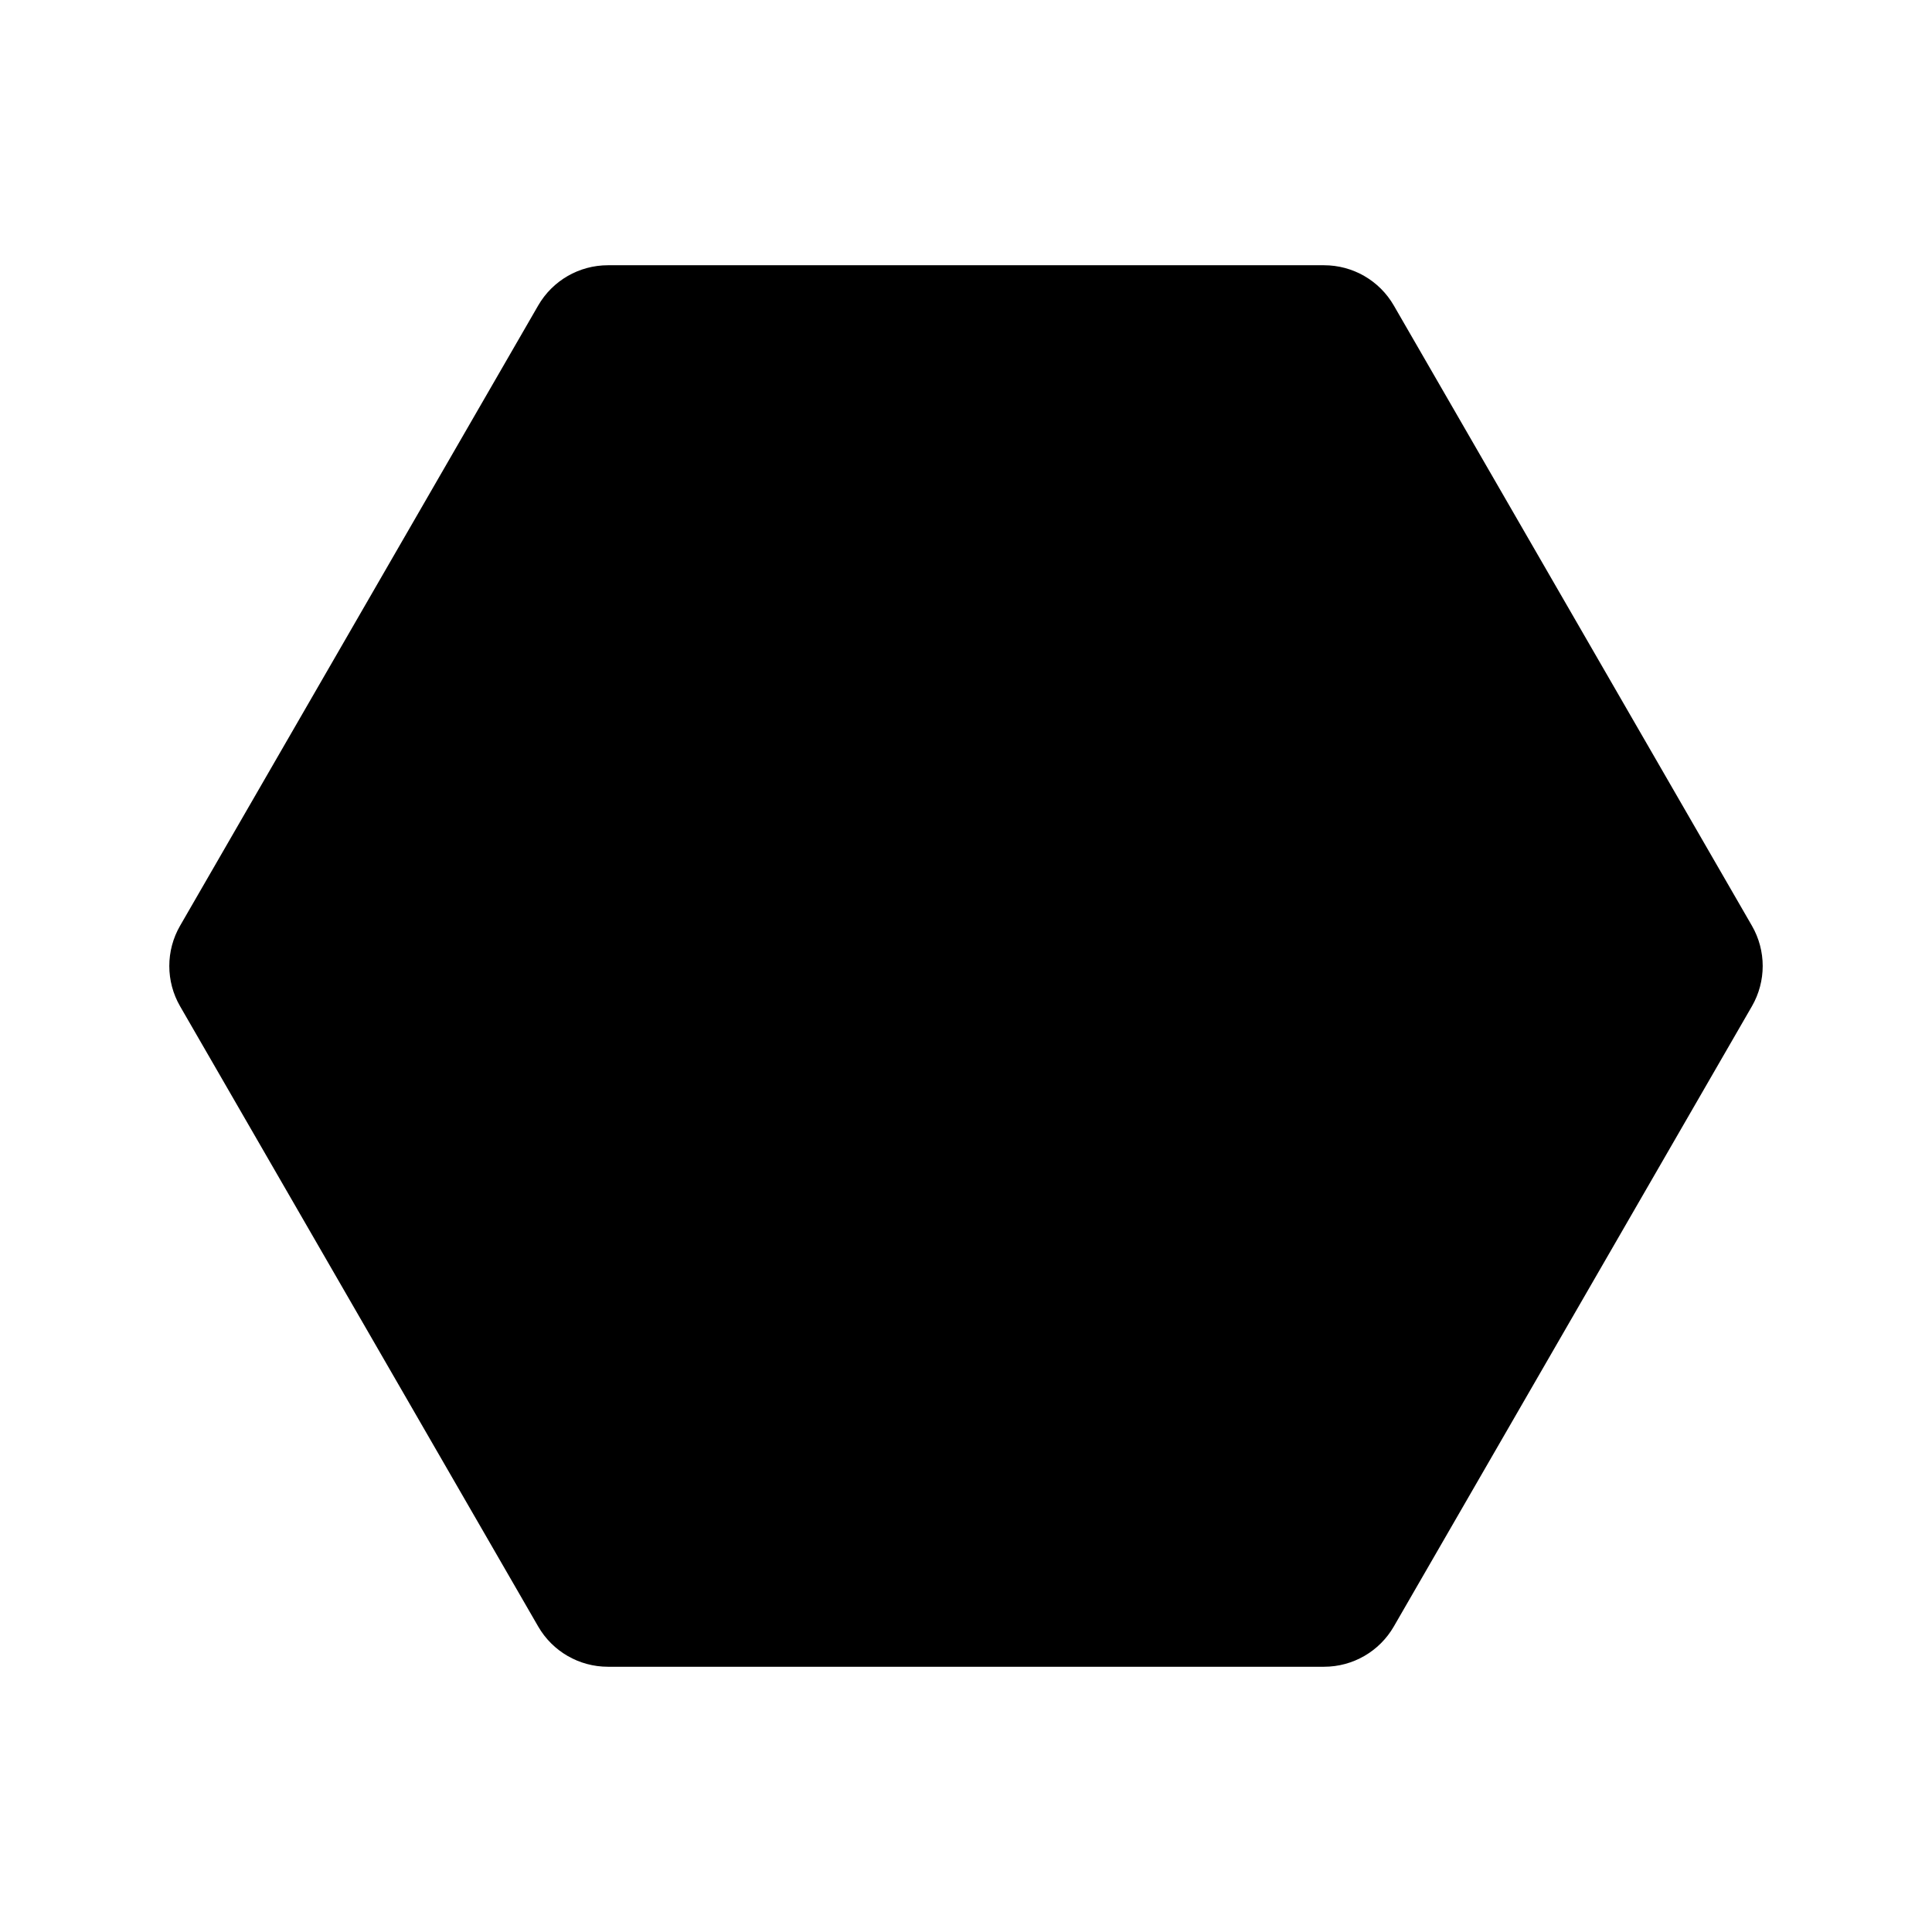
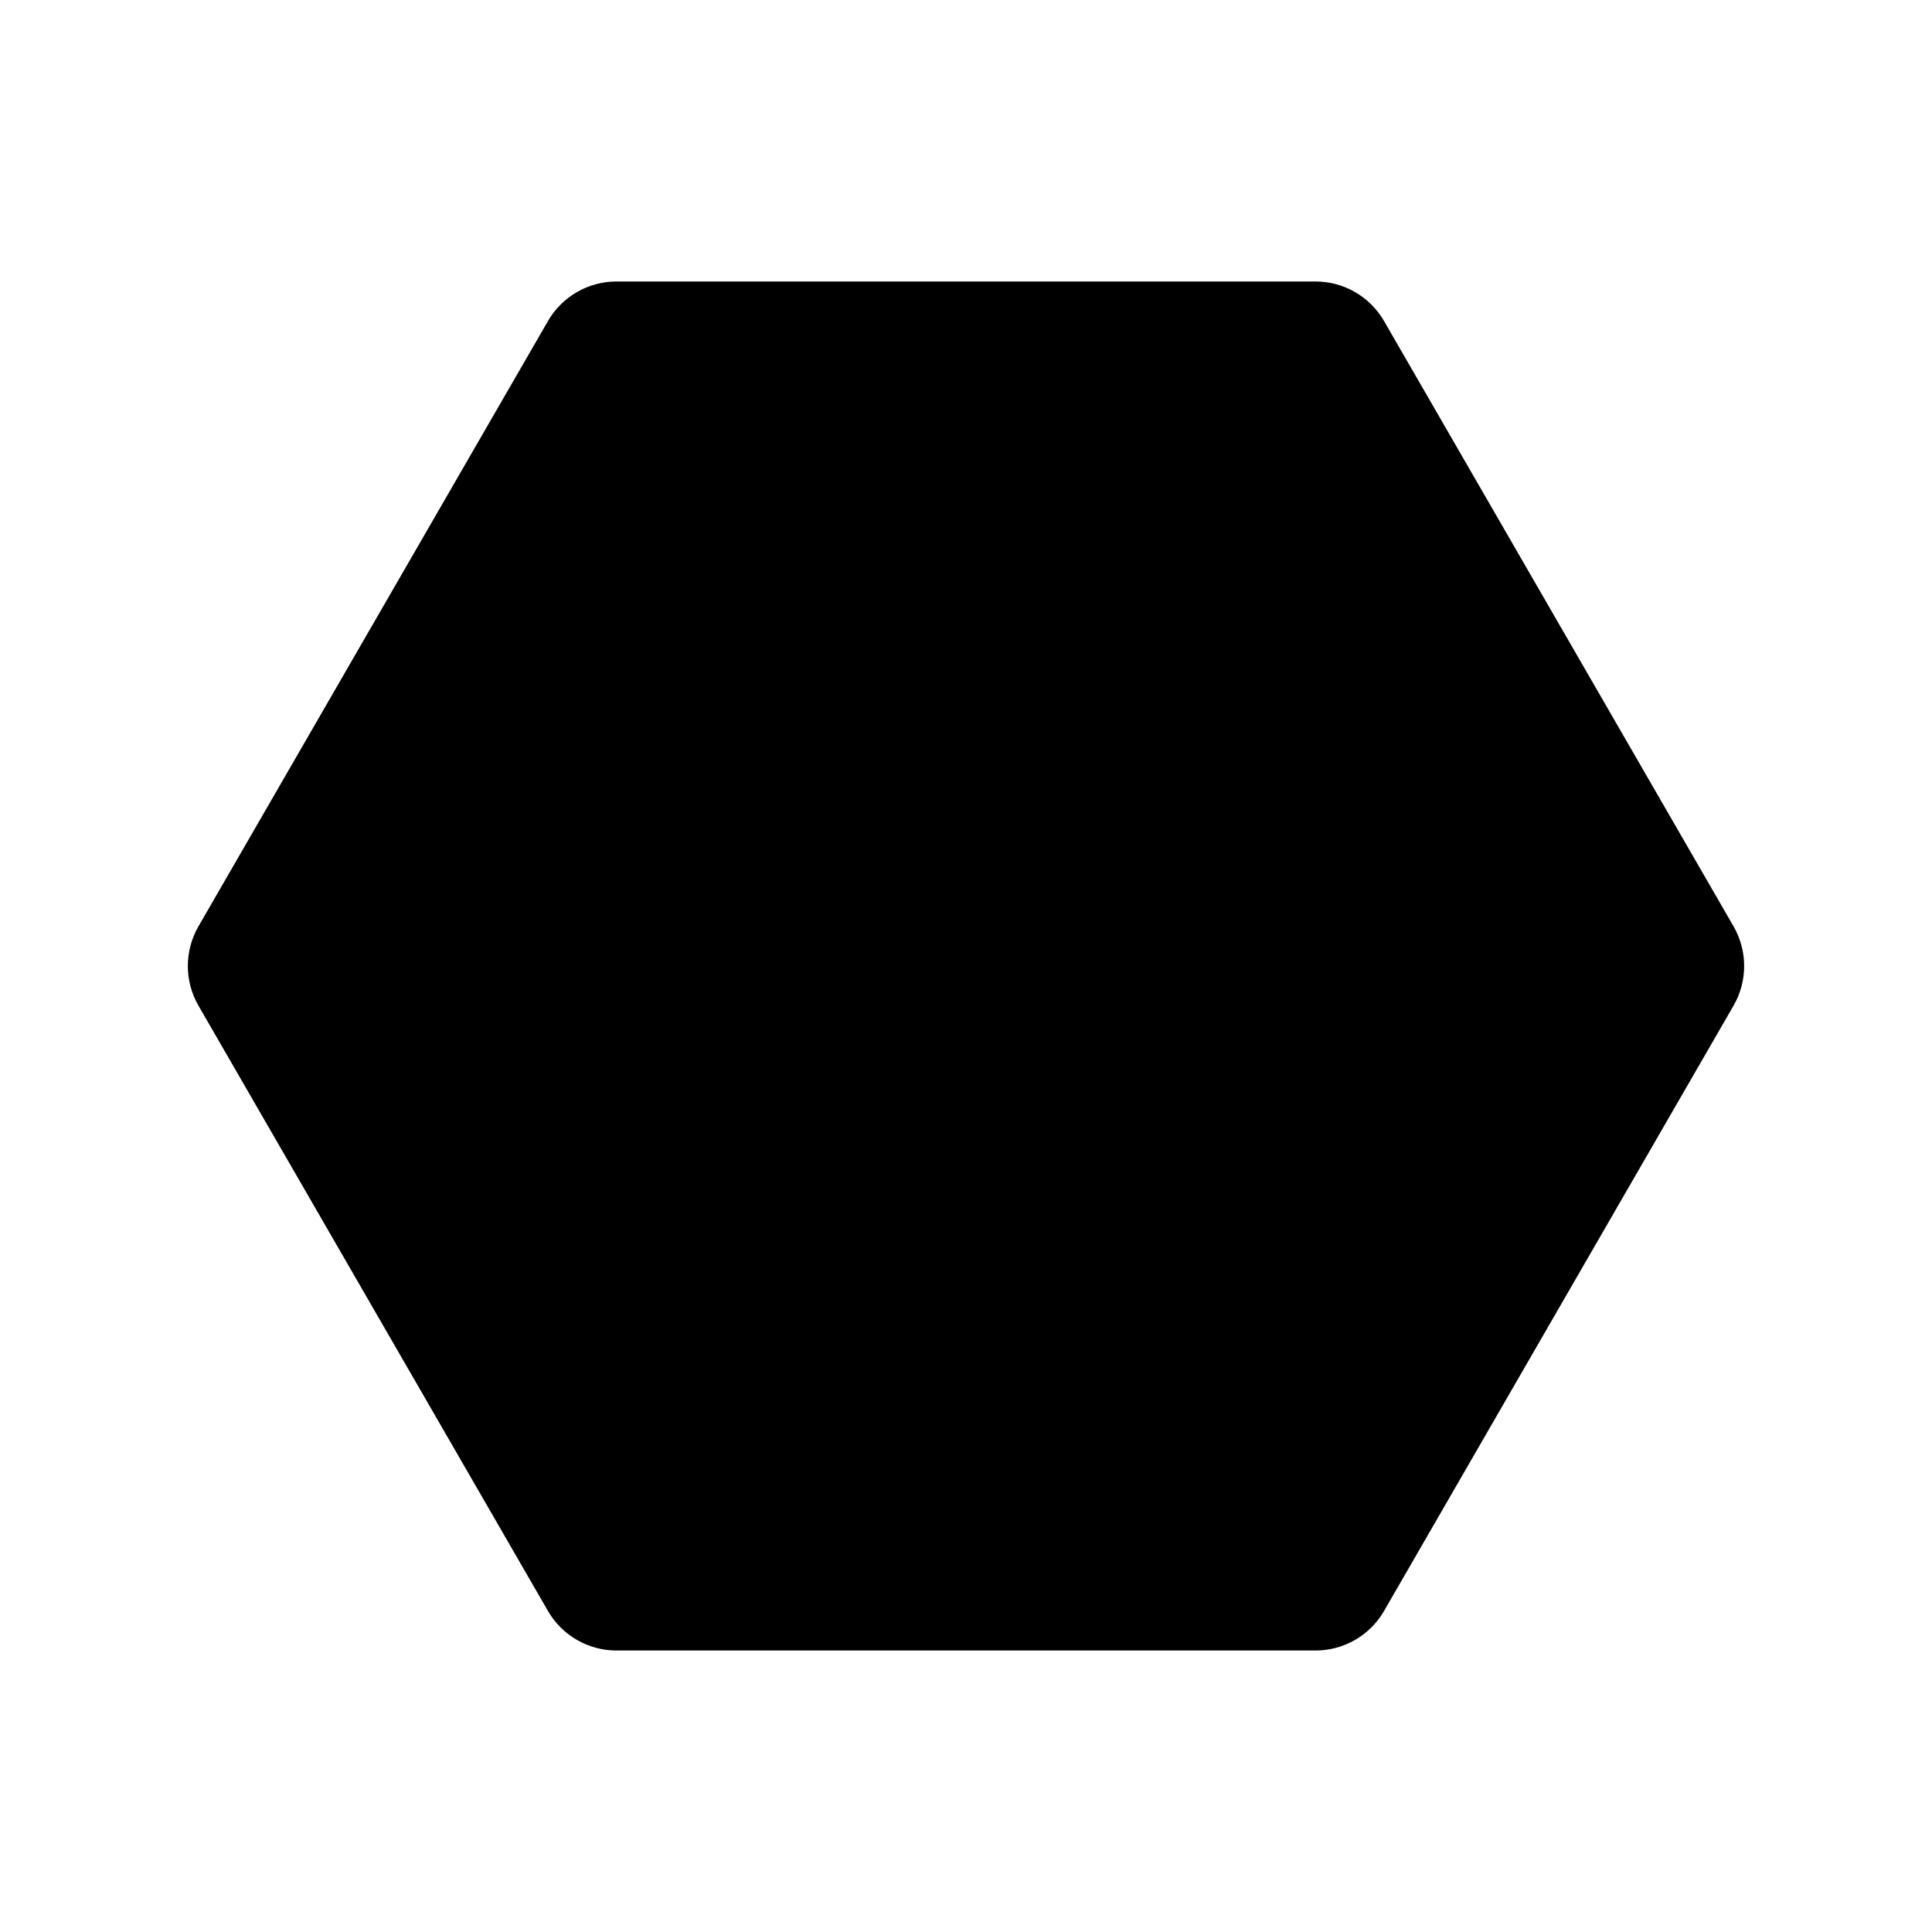
<svg xmlns="http://www.w3.org/2000/svg" id="emoji" viewBox="0 0 72 72">
+   <g id="line-supplement">
+     <path fill="#000" d="M8.261 36.976C7.913 36.372 7.913 35.628 8.261 35.024L21.286 12.466C21.634 11.862 22.279 11.49 22.976 11.49H49.024C49.721 11.49 50.366 11.862 50.714 12.466L63.739 35.024C64.087 35.628 64.087 36.372 63.739 36.976L50.714 59.535C50.366 60.139 49.721 60.51 49.024 60.51H22.976C22.279 60.51 21.634 60.139 21.286 59.535L8.261 36.976Z" />
+   </g>
  <g id="line">
-     <path fill="#000000" stroke="#000000" stroke-width="2" d="M7.577,37 C7.22,36.381 7.22,35.619 7.577,35 L20.923,11.885 C21.28,11.266 21.94,10.885 22.655,10.885 L49.345,10.885 C50.06,10.885 50.72,11.266 51.077,11.885 L64.423,35 C64.78,35.619 64.78,36.381 64.423,37 L51.077,60.115 C50.72,60.734 50.06,61.115 49.345,61.115 L22.655,61.115 C21.94,61.115 21.28,60.734 20.923,60.115 L7.577,37 z" />
+     <path fill="none" stroke="#000" stroke-width="2" d="M8.261 36.976C7.913 36.372 7.913 35.628 8.261 35.024L21.286 12.466C21.634 11.862 22.279 11.49 22.976 11.49H49.024C49.721 11.49 50.366 11.862 50.714 12.466L63.739 35.024C64.087 35.628 64.087 36.372 63.739 36.976L50.714 59.535C50.366 60.139 49.721 60.51 49.024 60.51H22.976C22.279 60.51 21.634 60.139 21.286 59.535L8.261 36.976Z" />
  </g>
</svg>
